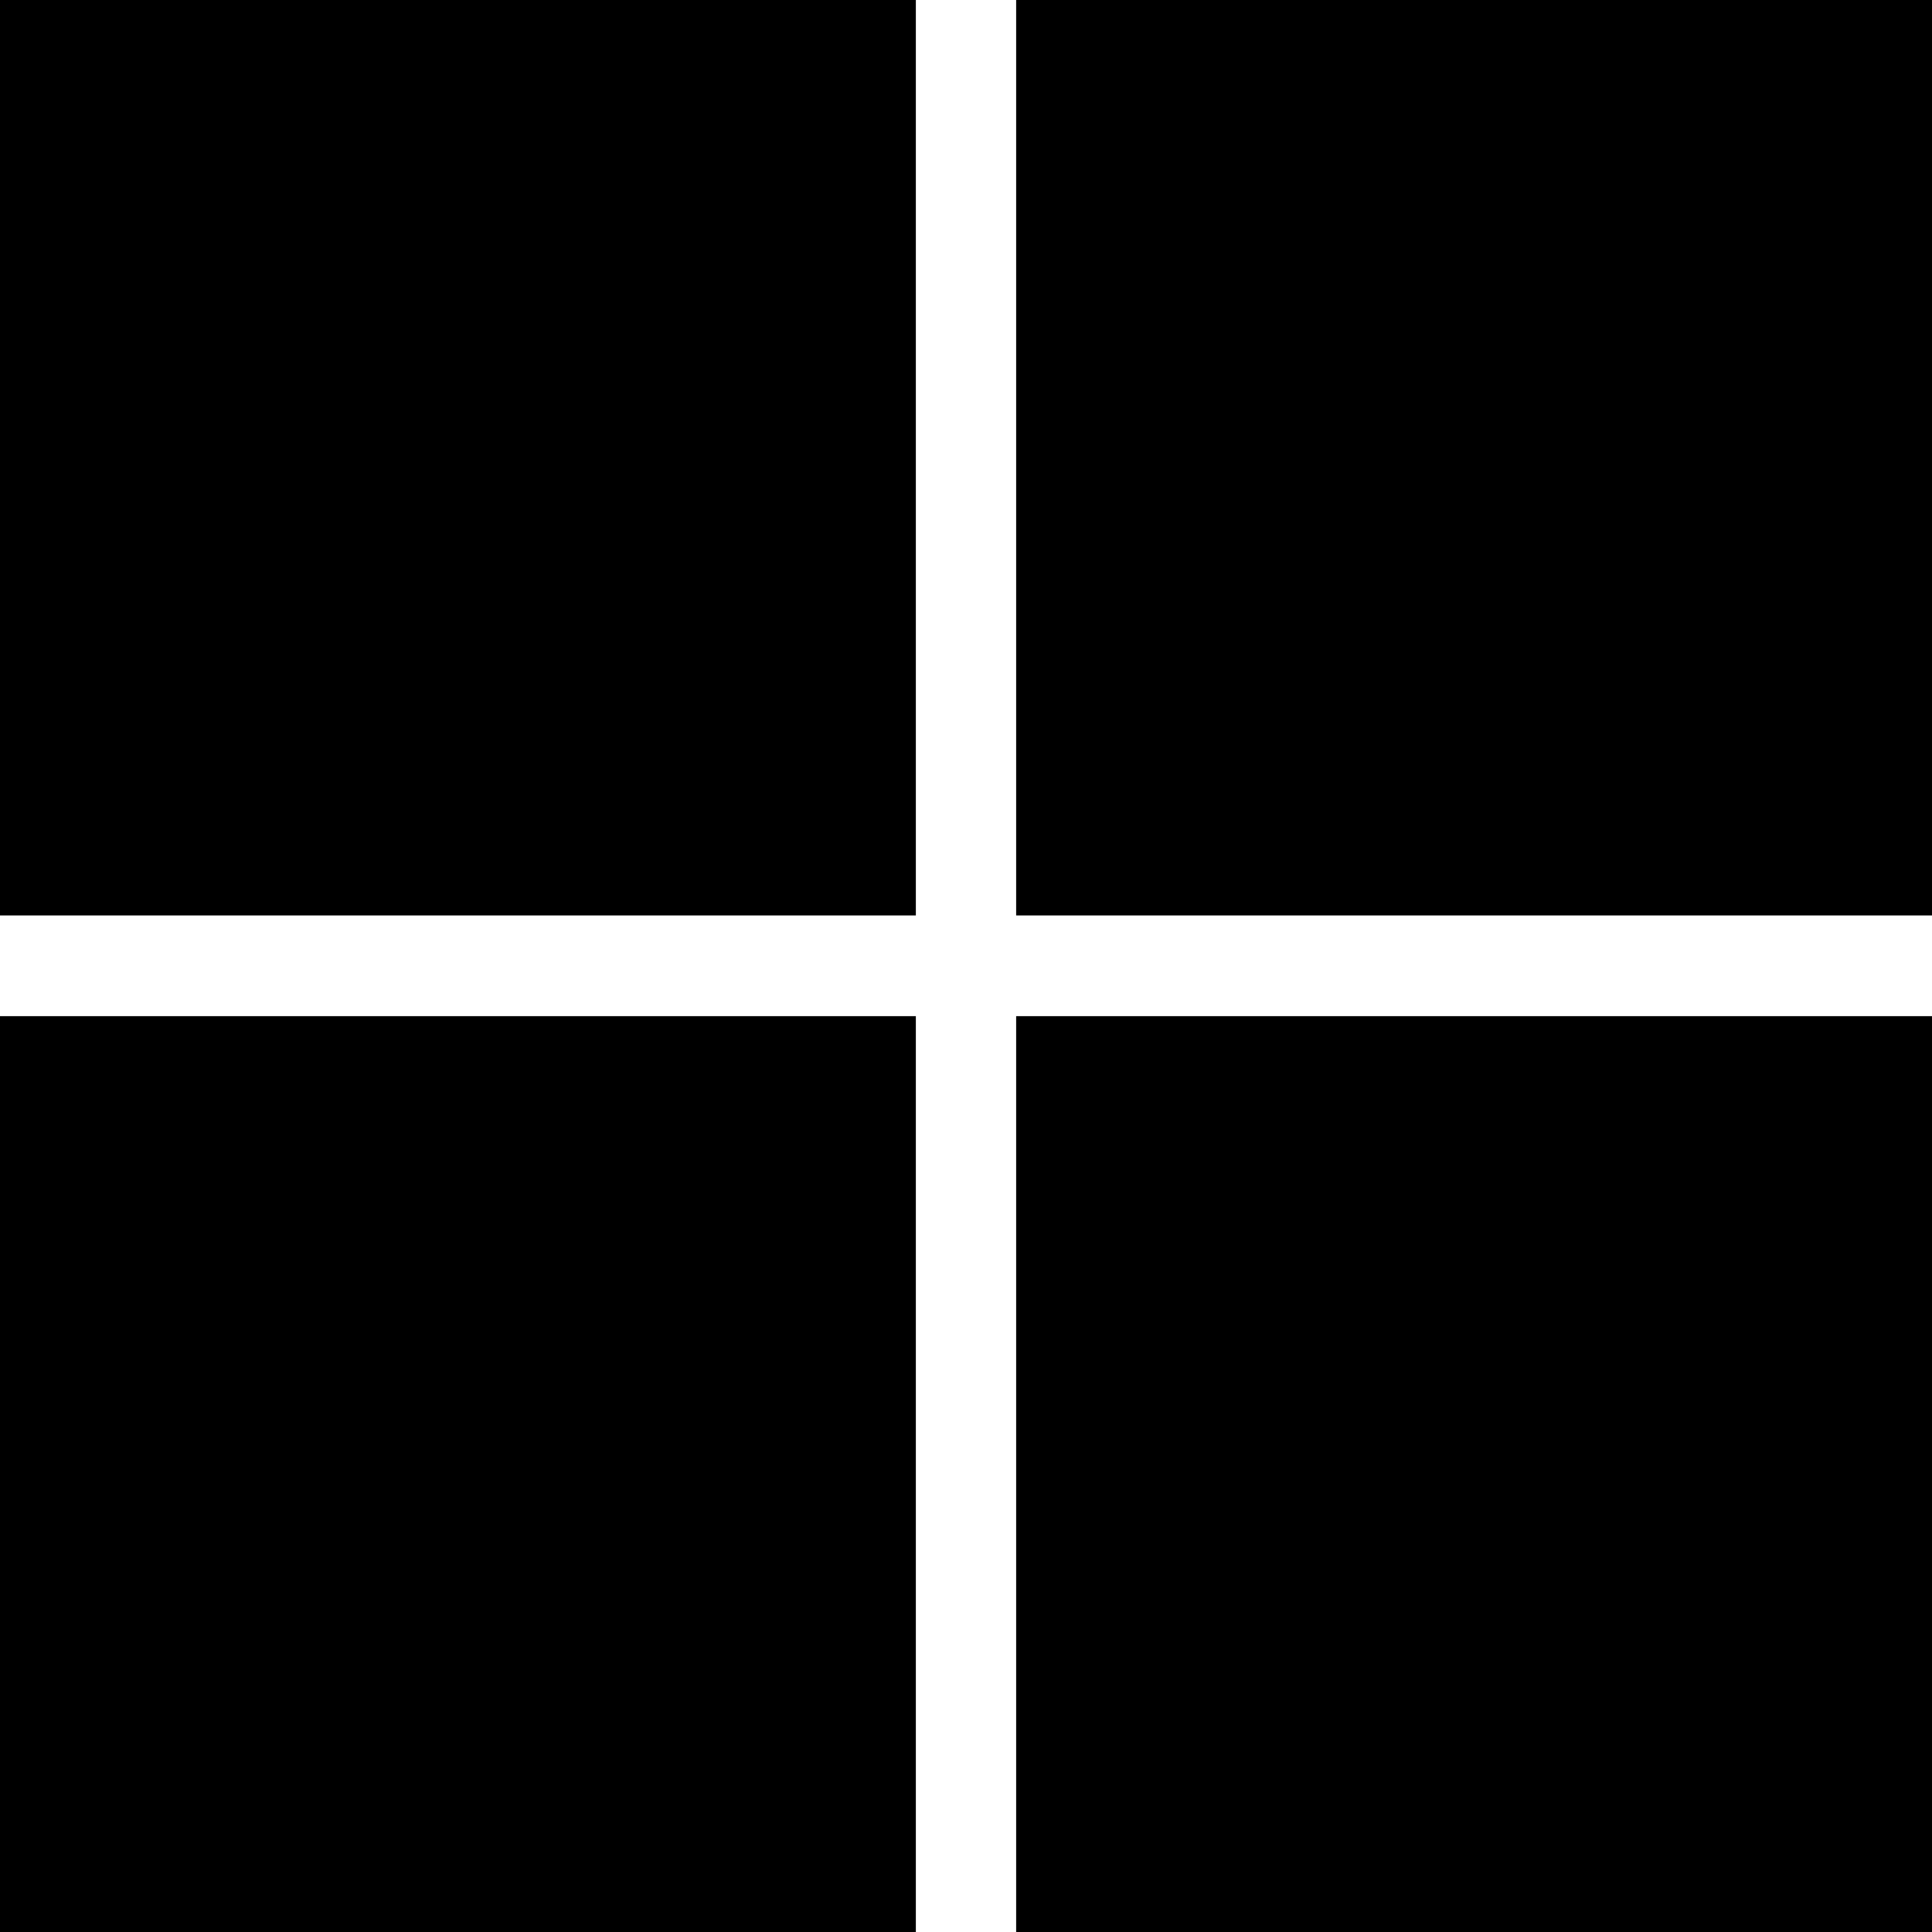
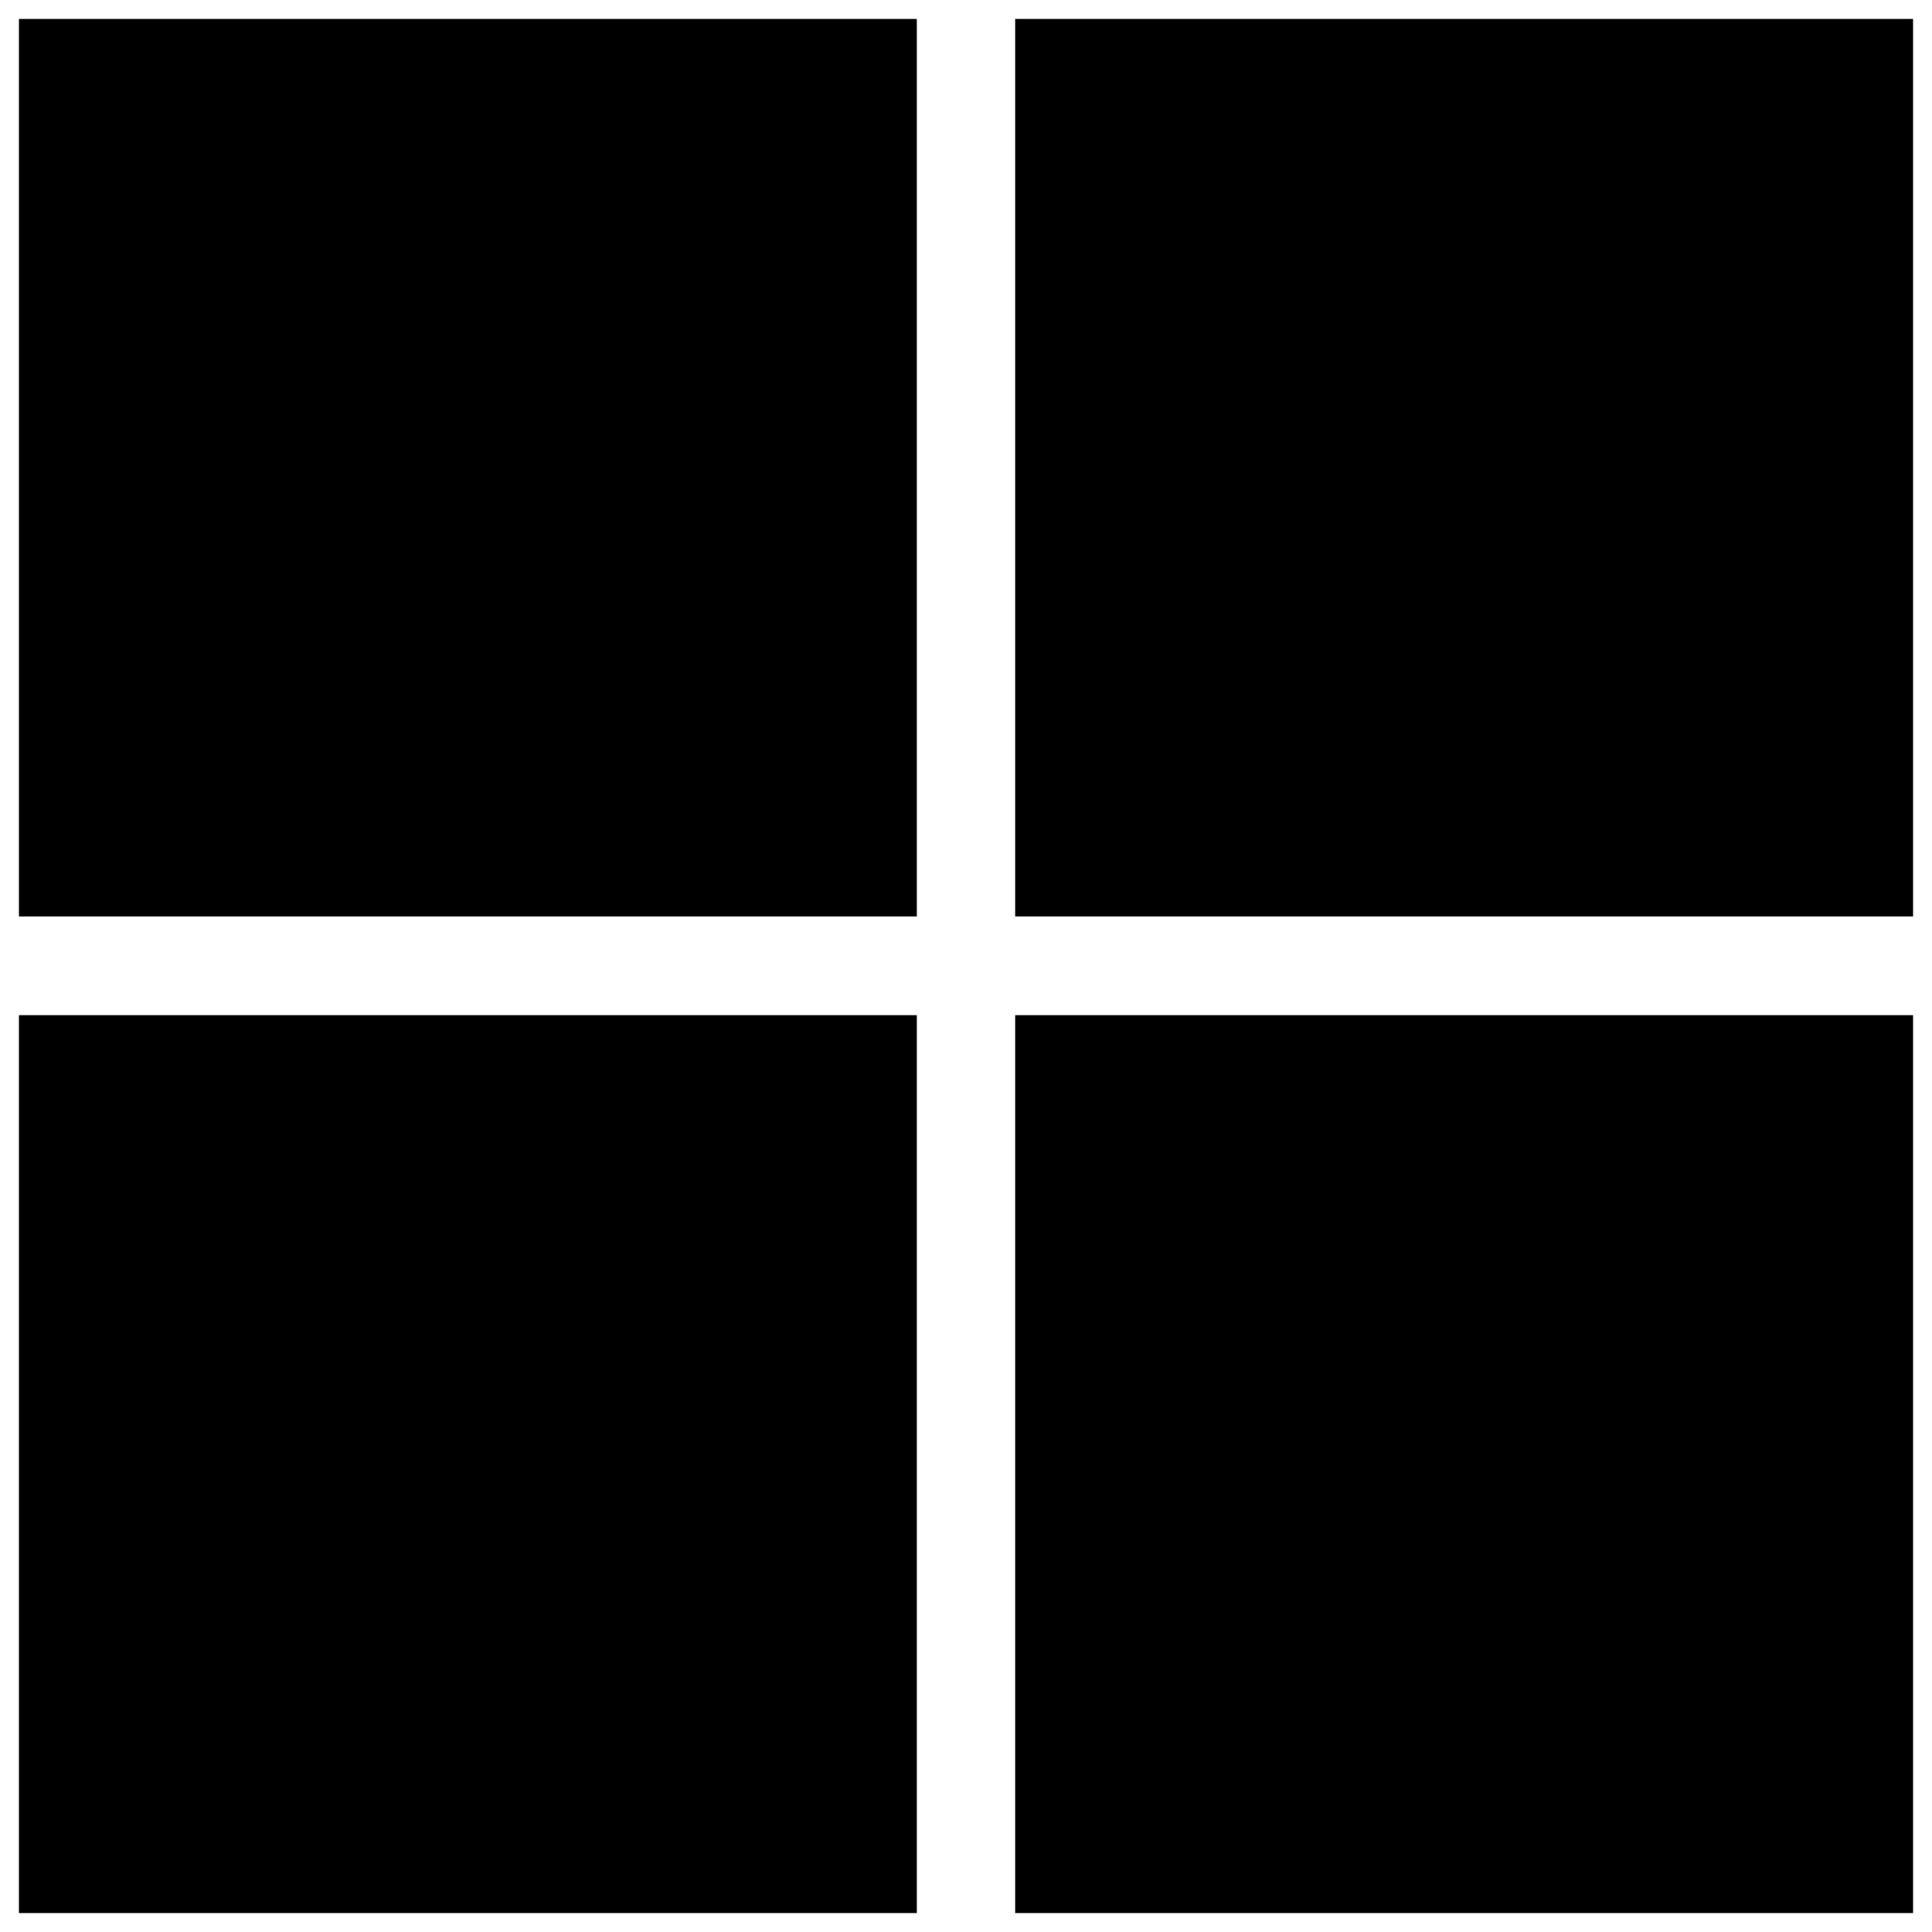
- <svg xmlns="http://www.w3.org/2000/svg" role="img" viewBox="0 0 24 24">
+ <svg xmlns="http://www.w3.org/2000/svg" role="img" viewBox="-0.240 -0.240 24.480 24.480">
  <path d="M 0,0 H 11.377 V 11.372 H 0 Z M 12.623,0 H 24 V 11.372 H 12.623 Z M 0,12.623 H 11.377 V 24 H 0 Z m 12.623,0 H 24 V 24 H 12.623" />
</svg>
